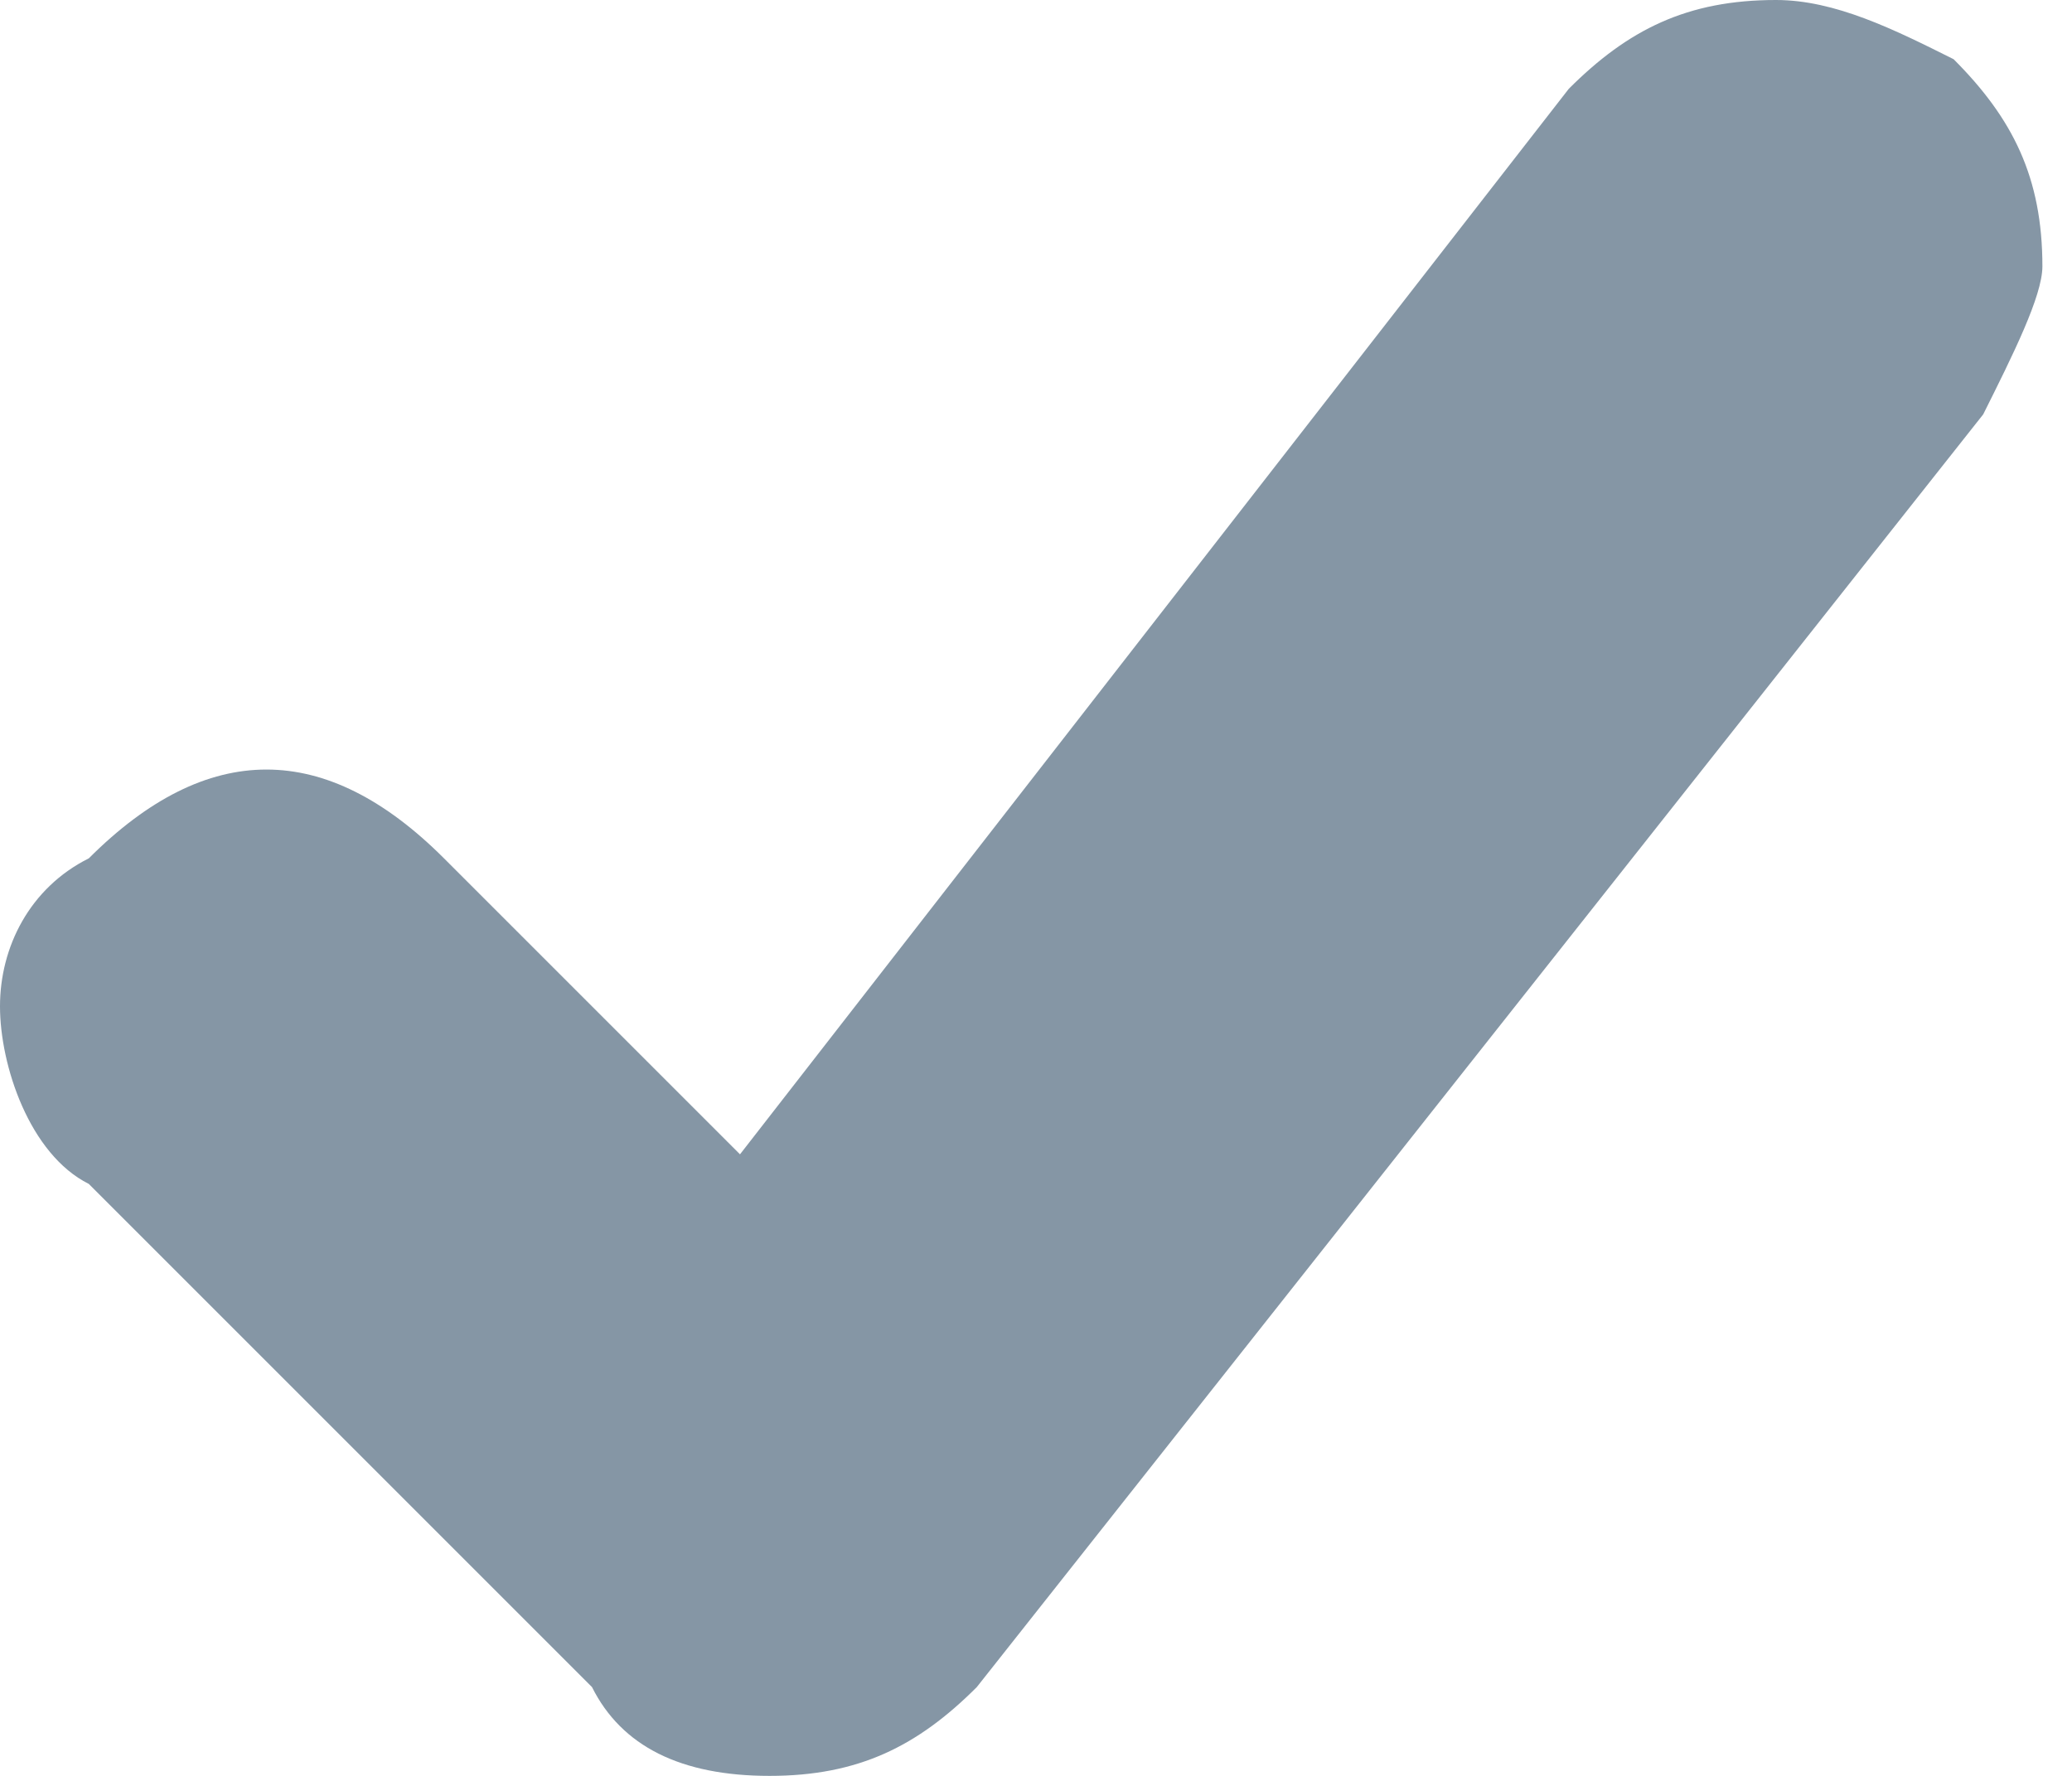
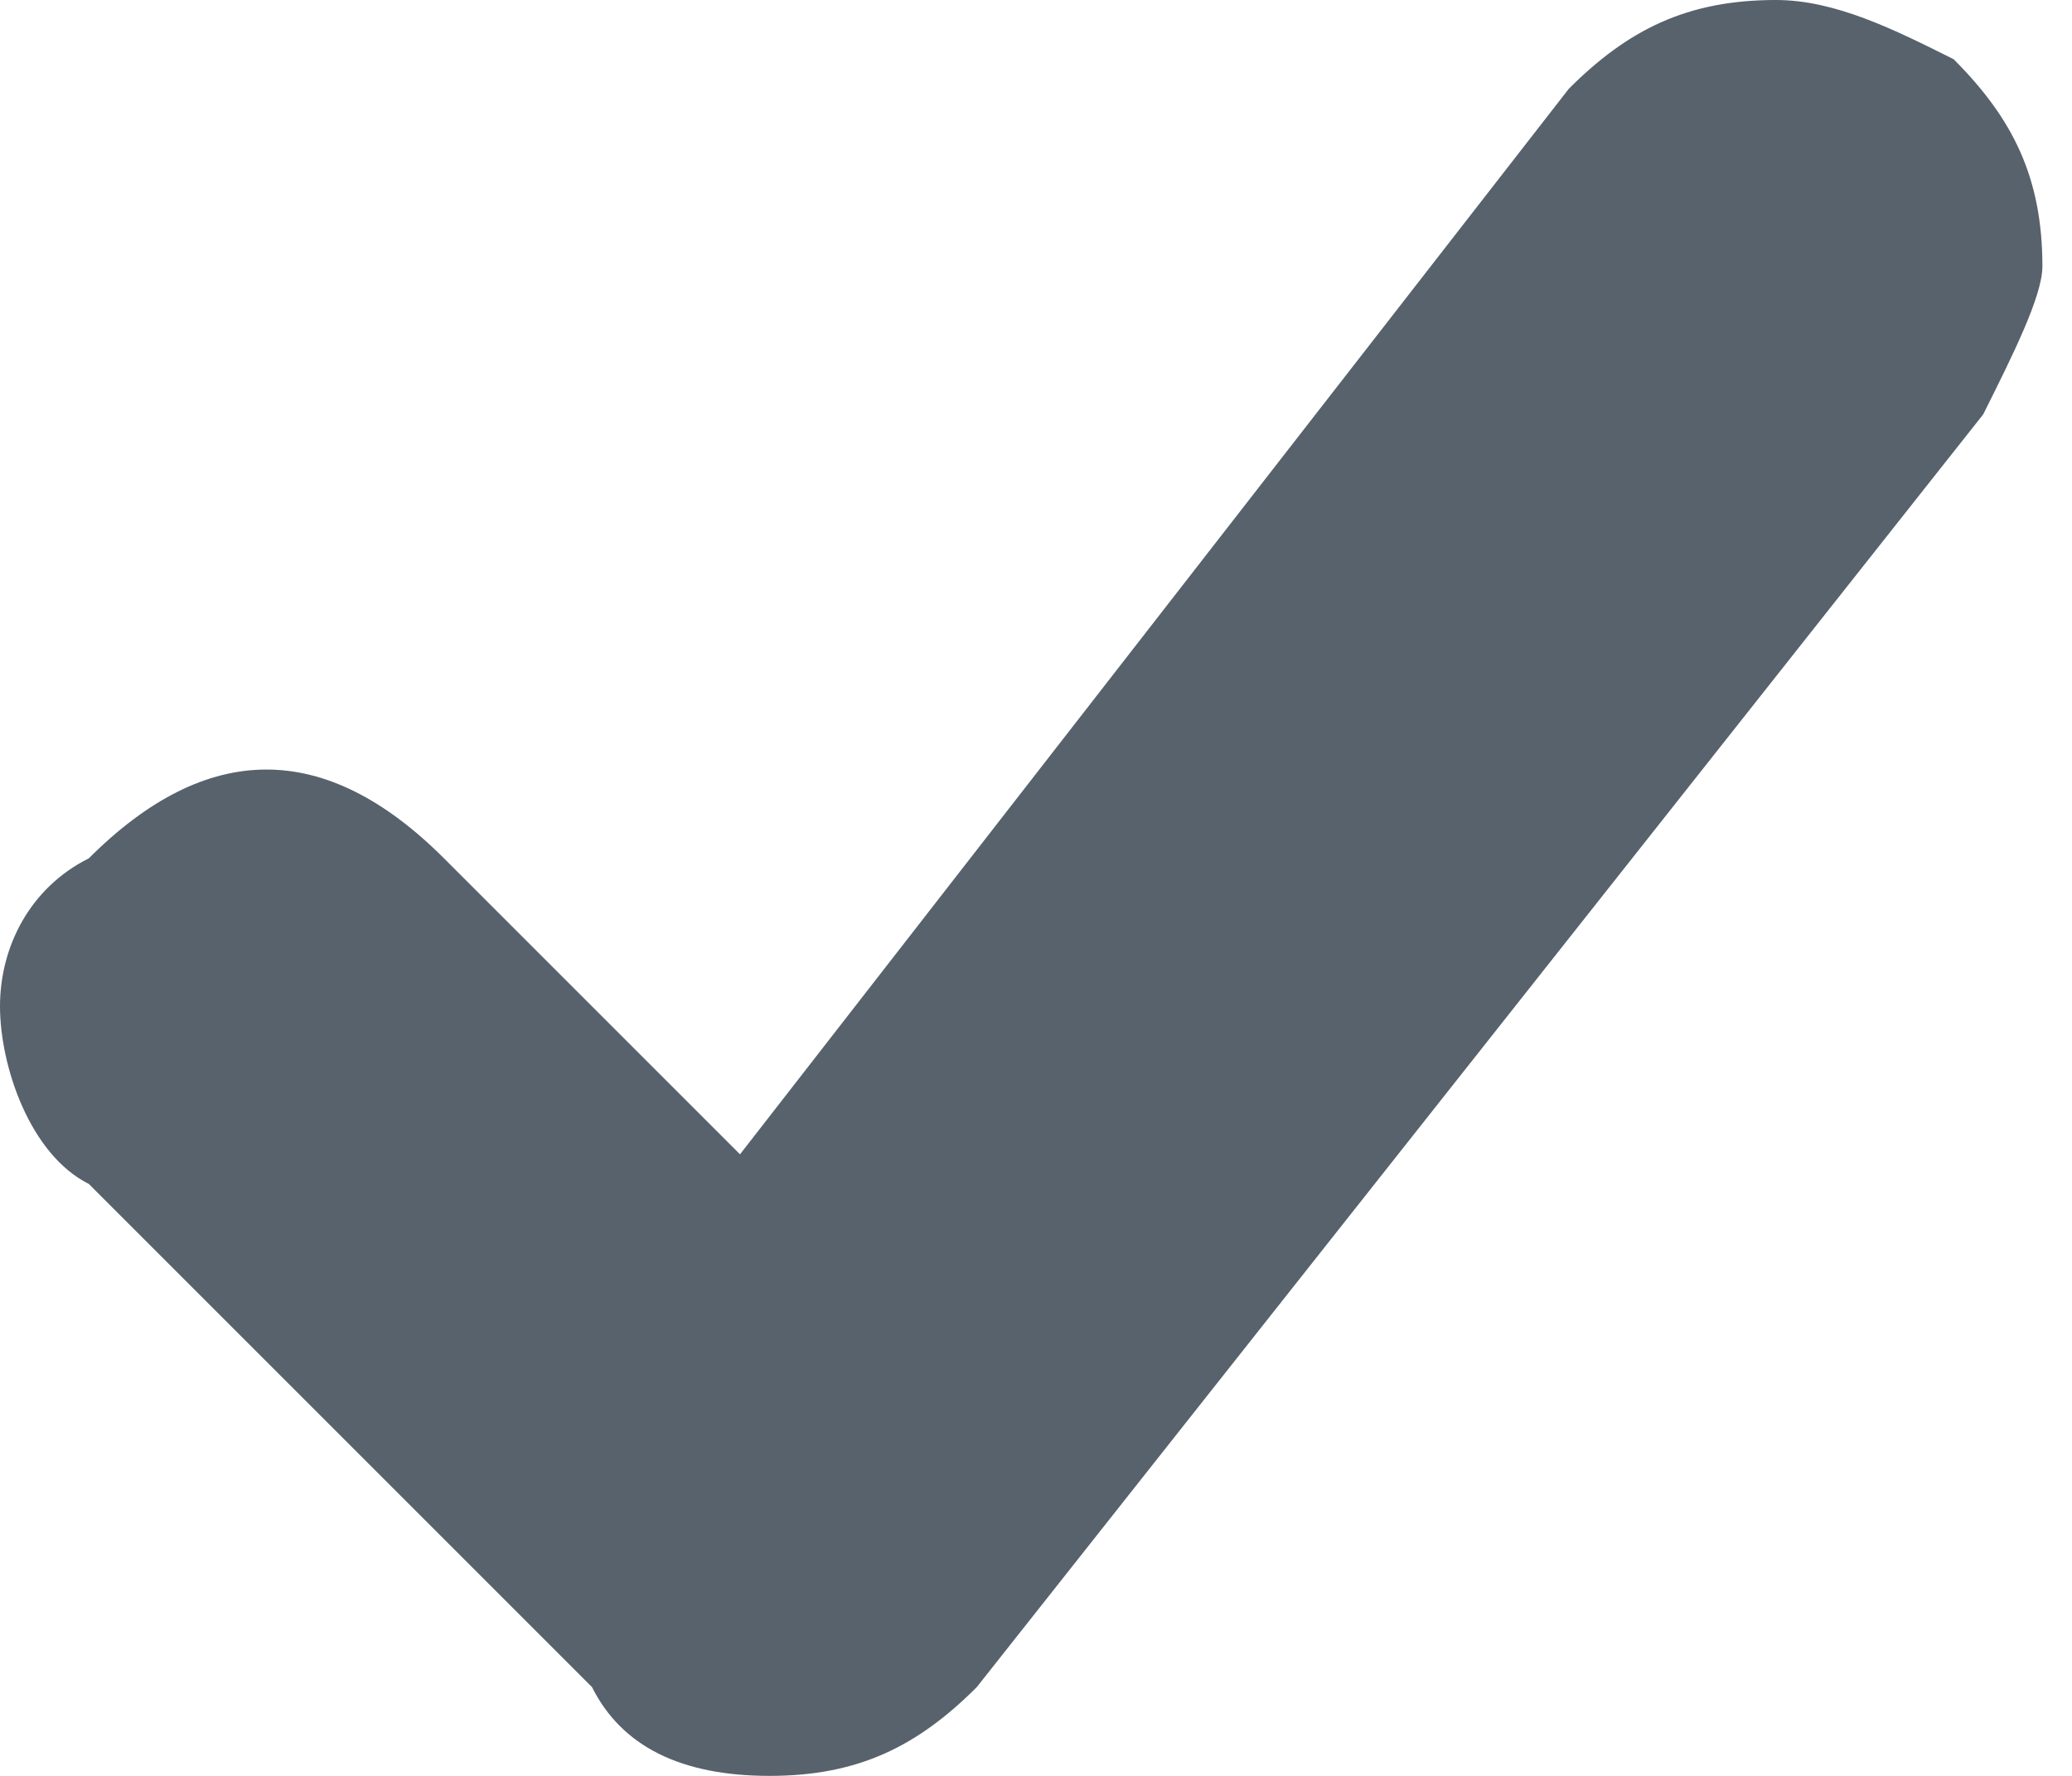
<svg xmlns="http://www.w3.org/2000/svg" width="7" height="6" viewBox="0 0 7 6">
-   <path fill="#8596A5" d="M2.6 6c.3 0 .5-.1.7-.3l3.4-4.3c.1-.2.2-.4.2-.5 0-.3-.1-.5-.3-.7-.2-.1-.4-.2-.6-.2-.3 0-.5.1-.7.3l-2.8 3.6-1-1c-.2-.2-.4-.3-.6-.3s-.4.1-.6.3c-.2.1-.3.3-.3.5s.1.5.3.6l1.7 1.7c.1.2.3.3.6.3z" />
+   <path fill="#57626C" d="M2.6 6c.3 0 .5-.1.7-.3l3.4-4.3c.1-.2.2-.4.2-.5 0-.3-.1-.5-.3-.7-.2-.1-.4-.2-.6-.2-.3 0-.5.1-.7.3l-2.8 3.6-1-1c-.2-.2-.4-.3-.6-.3s-.4.1-.6.3c-.2.1-.3.3-.3.5s.1.5.3.6l1.7 1.7c.1.2.3.3.6.3z" />
</svg>
